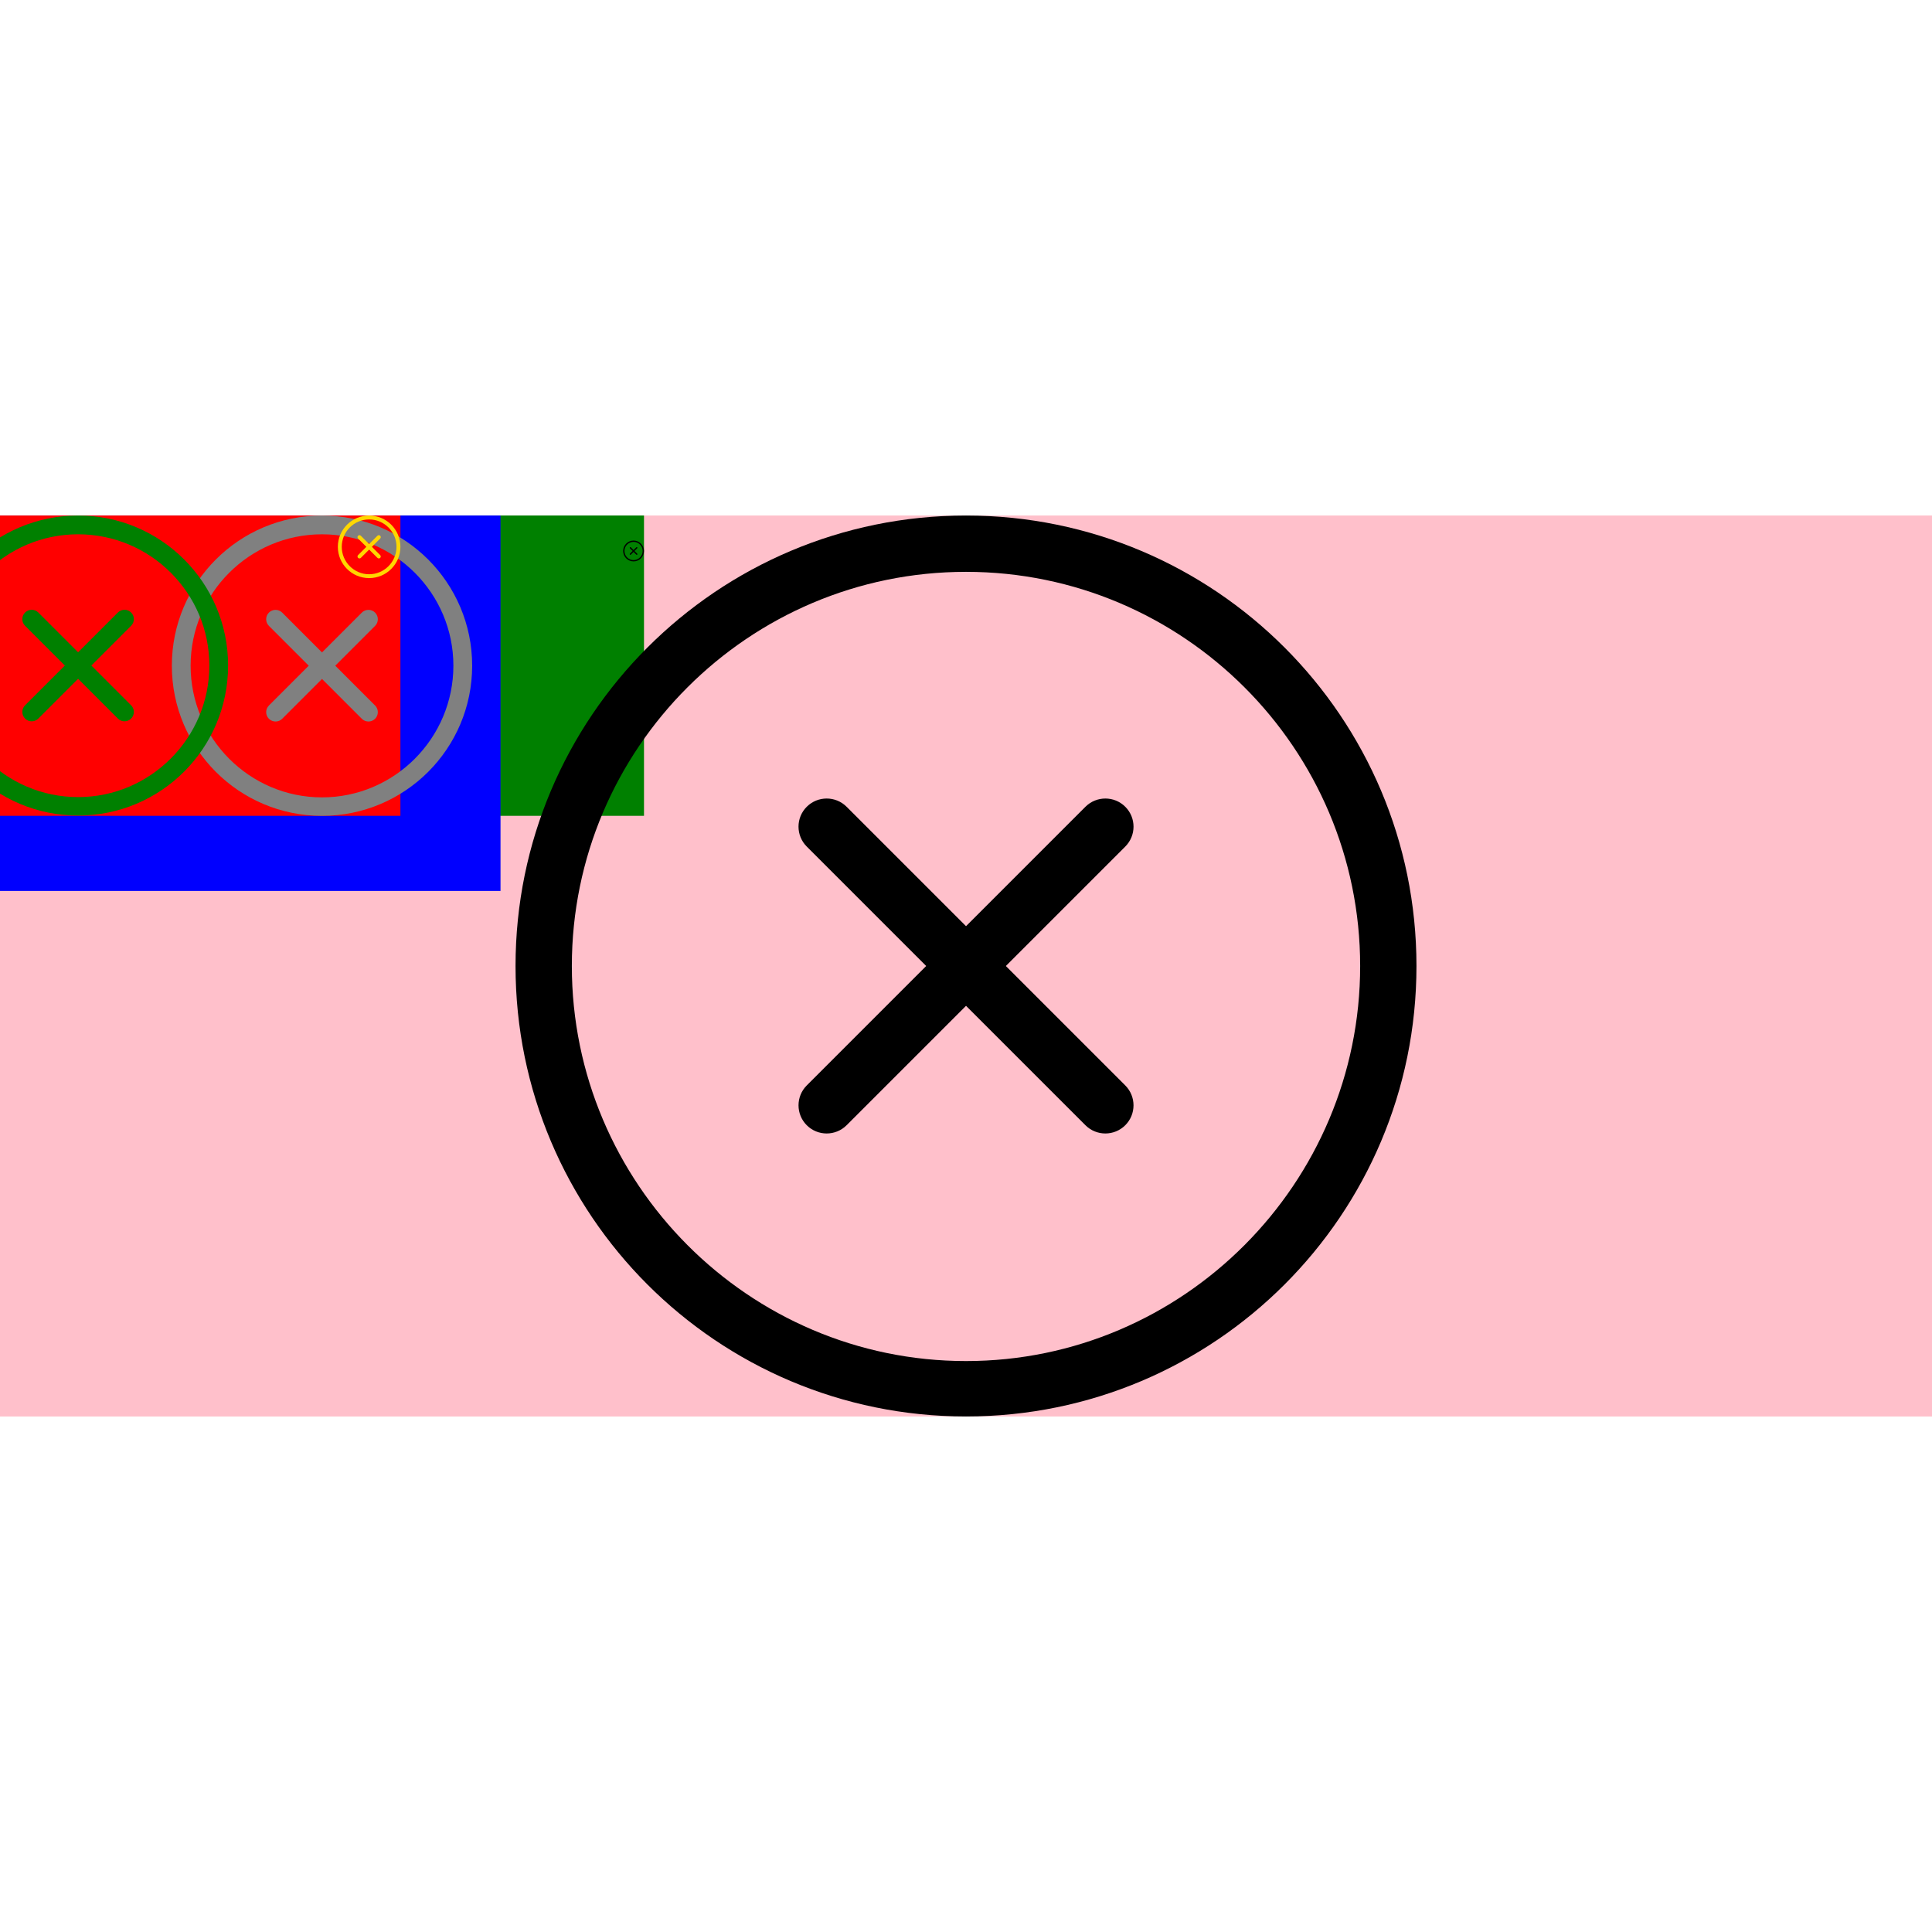
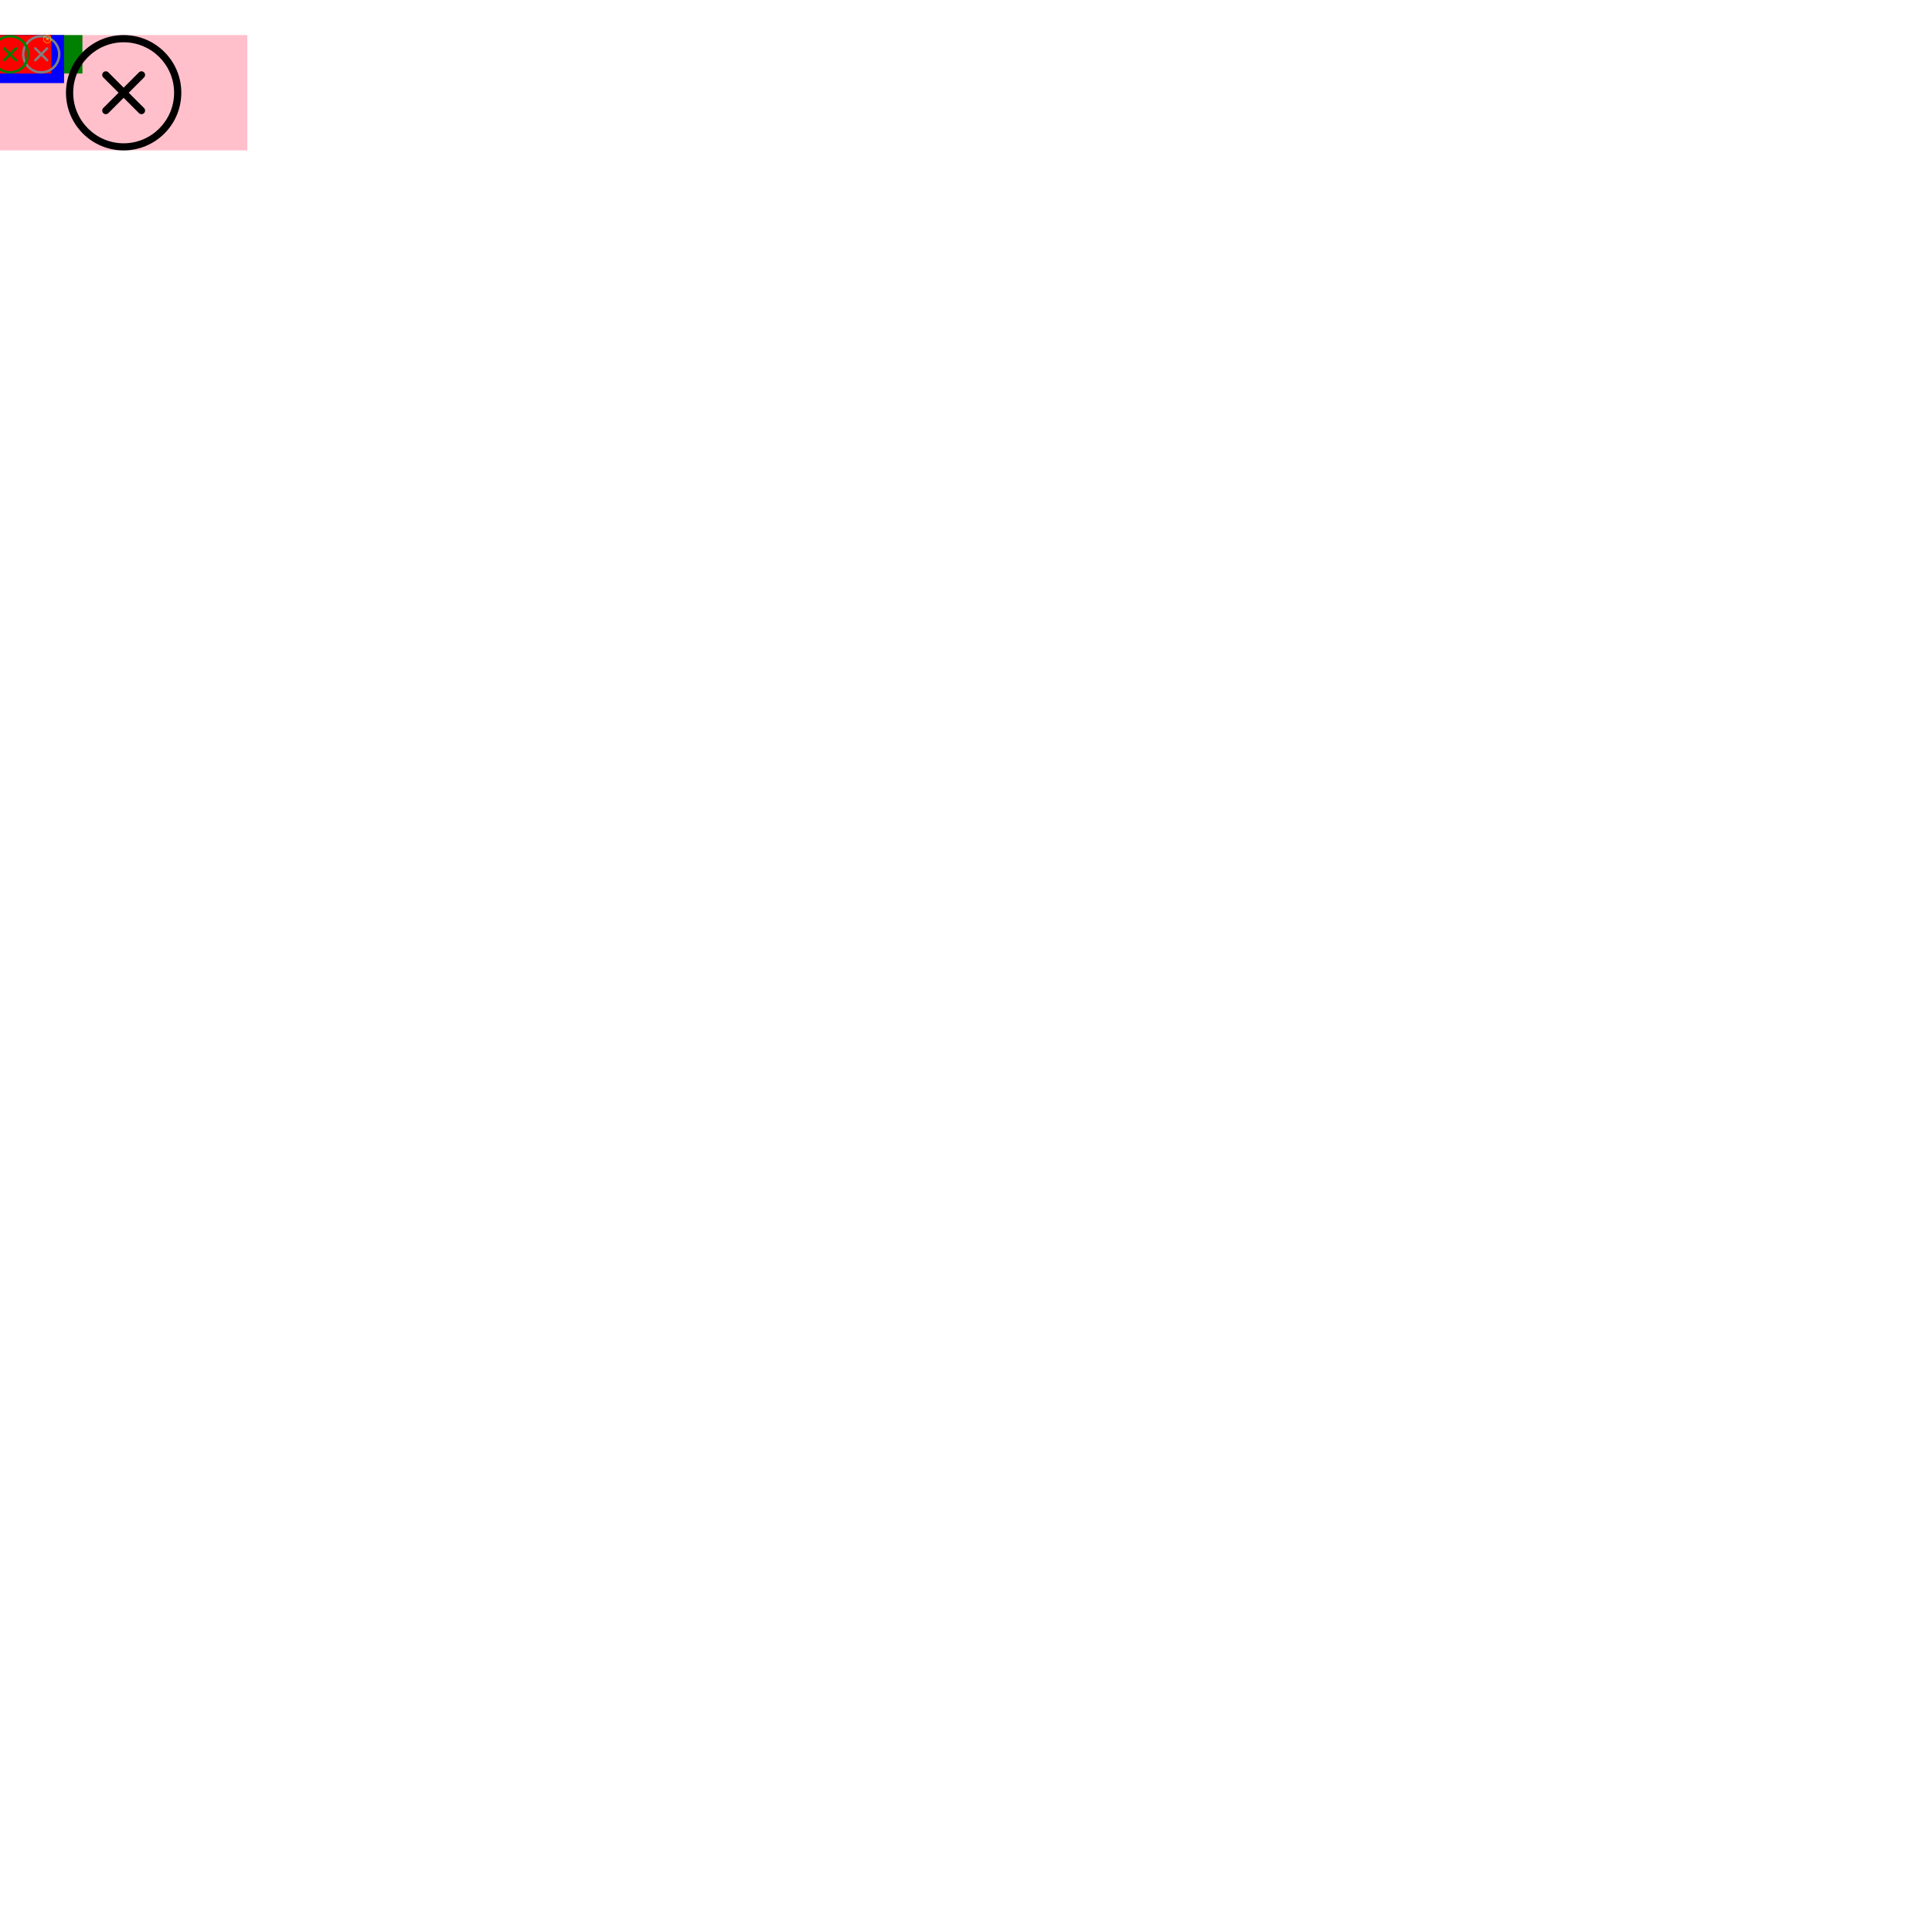
<svg xmlns="http://www.w3.org/2000/svg" xmlns:xlink="http://www.w3.org/1999/xlink" width="5000" height="5000">
  <defs>
    <svg id="close" width="100" height="100" x="2988" y="0" viewBox="0 0 32 32">
      <path d="M16 0c-8.836 0-16 7.163-16 16s7.163 16 16 16c8.837 0 16-7.163 16-16s-7.163-16-16-16zM16 30.032c-7.72 0-14-6.312-14-14.032s6.28-14 14-14 14 6.28 14 14-6.28 14.032-14 14.032zM21.657 10.344c-0.39-0.39-1.023-0.39-1.414 0l-4.242 4.242-4.242-4.242c-0.39-0.39-1.024-0.39-1.415 0s-0.39 1.024 0 1.414l4.242 4.242-4.242 4.242c-0.39 0.39-0.39 1.024 0 1.414s1.024 0.39 1.415 0l4.242-4.242 4.242 4.242c0.39 0.39 1.023 0.39 1.414 0s0.39-1.024 0-1.414l-4.242-4.242 4.242-4.242c0.391-0.391 0.391-1.024 0-1.414z" />
    </svg>
    <svg id="rect01" x="2988">
      <rect y="110" width="100" height="100" fill="gold" />
    </svg>
  </defs>
-   <svg>
+   <svg width="640" height="480">
    <svg viewBox="0 0 3088 1440">
      <svg width="3088" height="1440">
        <rect width="100%" height="100%" fill="pink" />
        <rect width="1029.333" height="480" fill="green" />
        <rect width="800" height="600" fill="blue" />
        <rect width="640" height="480" fill="red" />
        <use xlink:href="#close" />
        <use xlink:href="#close" transform="scale(.3333333)" fill="gray" />
-         <use xlink:href="#close" transform="translate(-389.3333 0) scale(.333)" fill="green" />
-         <svg width="33.3" height="33.3" x="996" y="40" viewBox="0 0 32 32">
+         <use xlink:href="#close" transform="translate(-389.3333 0) scale(.3333333)" fill="green" />
+         <svg width="33.3" height="33.3" x="996" y="40" viewBox="0 0 32 32" fill="brown">
          <path d="M16 0c-8.836 0-16 7.163-16 16s7.163 16 16 16c8.837 0 16-7.163 16-16s-7.163-16-16-16zM16 30.032c-7.72 0-14-6.312-14-14.032s6.28-14 14-14 14 6.28 14 14-6.28 14.032-14 14.032zM21.657 10.344c-0.39-0.39-1.023-0.39-1.414 0l-4.242 4.242-4.242-4.242c-0.39-0.39-1.024-0.39-1.415 0s-0.39 1.024 0 1.414l4.242 4.242-4.242 4.242c-0.39 0.39-0.39 1.024 0 1.414s1.024 0.39 1.415 0l4.242-4.242 4.242 4.242c0.39 0.39 1.023 0.39 1.414 0s0.39-1.024 0-1.414l-4.242-4.242 4.242-4.242c0.391-0.391 0.391-1.024 0-1.414z" />
        </svg>
        <svg width="100" height="100" x="540" y="0" viewBox="0 0 32 32" fill="gold">
          <path d="M16 0c-8.836 0-16 7.163-16 16s7.163 16 16 16c8.837 0 16-7.163 16-16s-7.163-16-16-16zM16 30.032c-7.72 0-14-6.312-14-14.032s6.28-14 14-14 14 6.28 14 14-6.28 14.032-14 14.032zM21.657 10.344c-0.39-0.39-1.023-0.39-1.414 0l-4.242 4.242-4.242-4.242c-0.39-0.39-1.024-0.39-1.415 0s-0.39 1.024 0 1.414l4.242 4.242-4.242 4.242c-0.39 0.39-0.39 1.024 0 1.414s1.024 0.39 1.415 0l4.242-4.242 4.242 4.242c0.39 0.39 1.023 0.39 1.414 0s0.39-1.024 0-1.414l-4.242-4.242 4.242-4.242c0.391-0.391 0.391-1.024 0-1.414z" />
        </svg>
        <use xlink:href="#rect01" transform="translate(-2348 0)" />
      </svg>
    </svg>
  </svg>
</svg>
